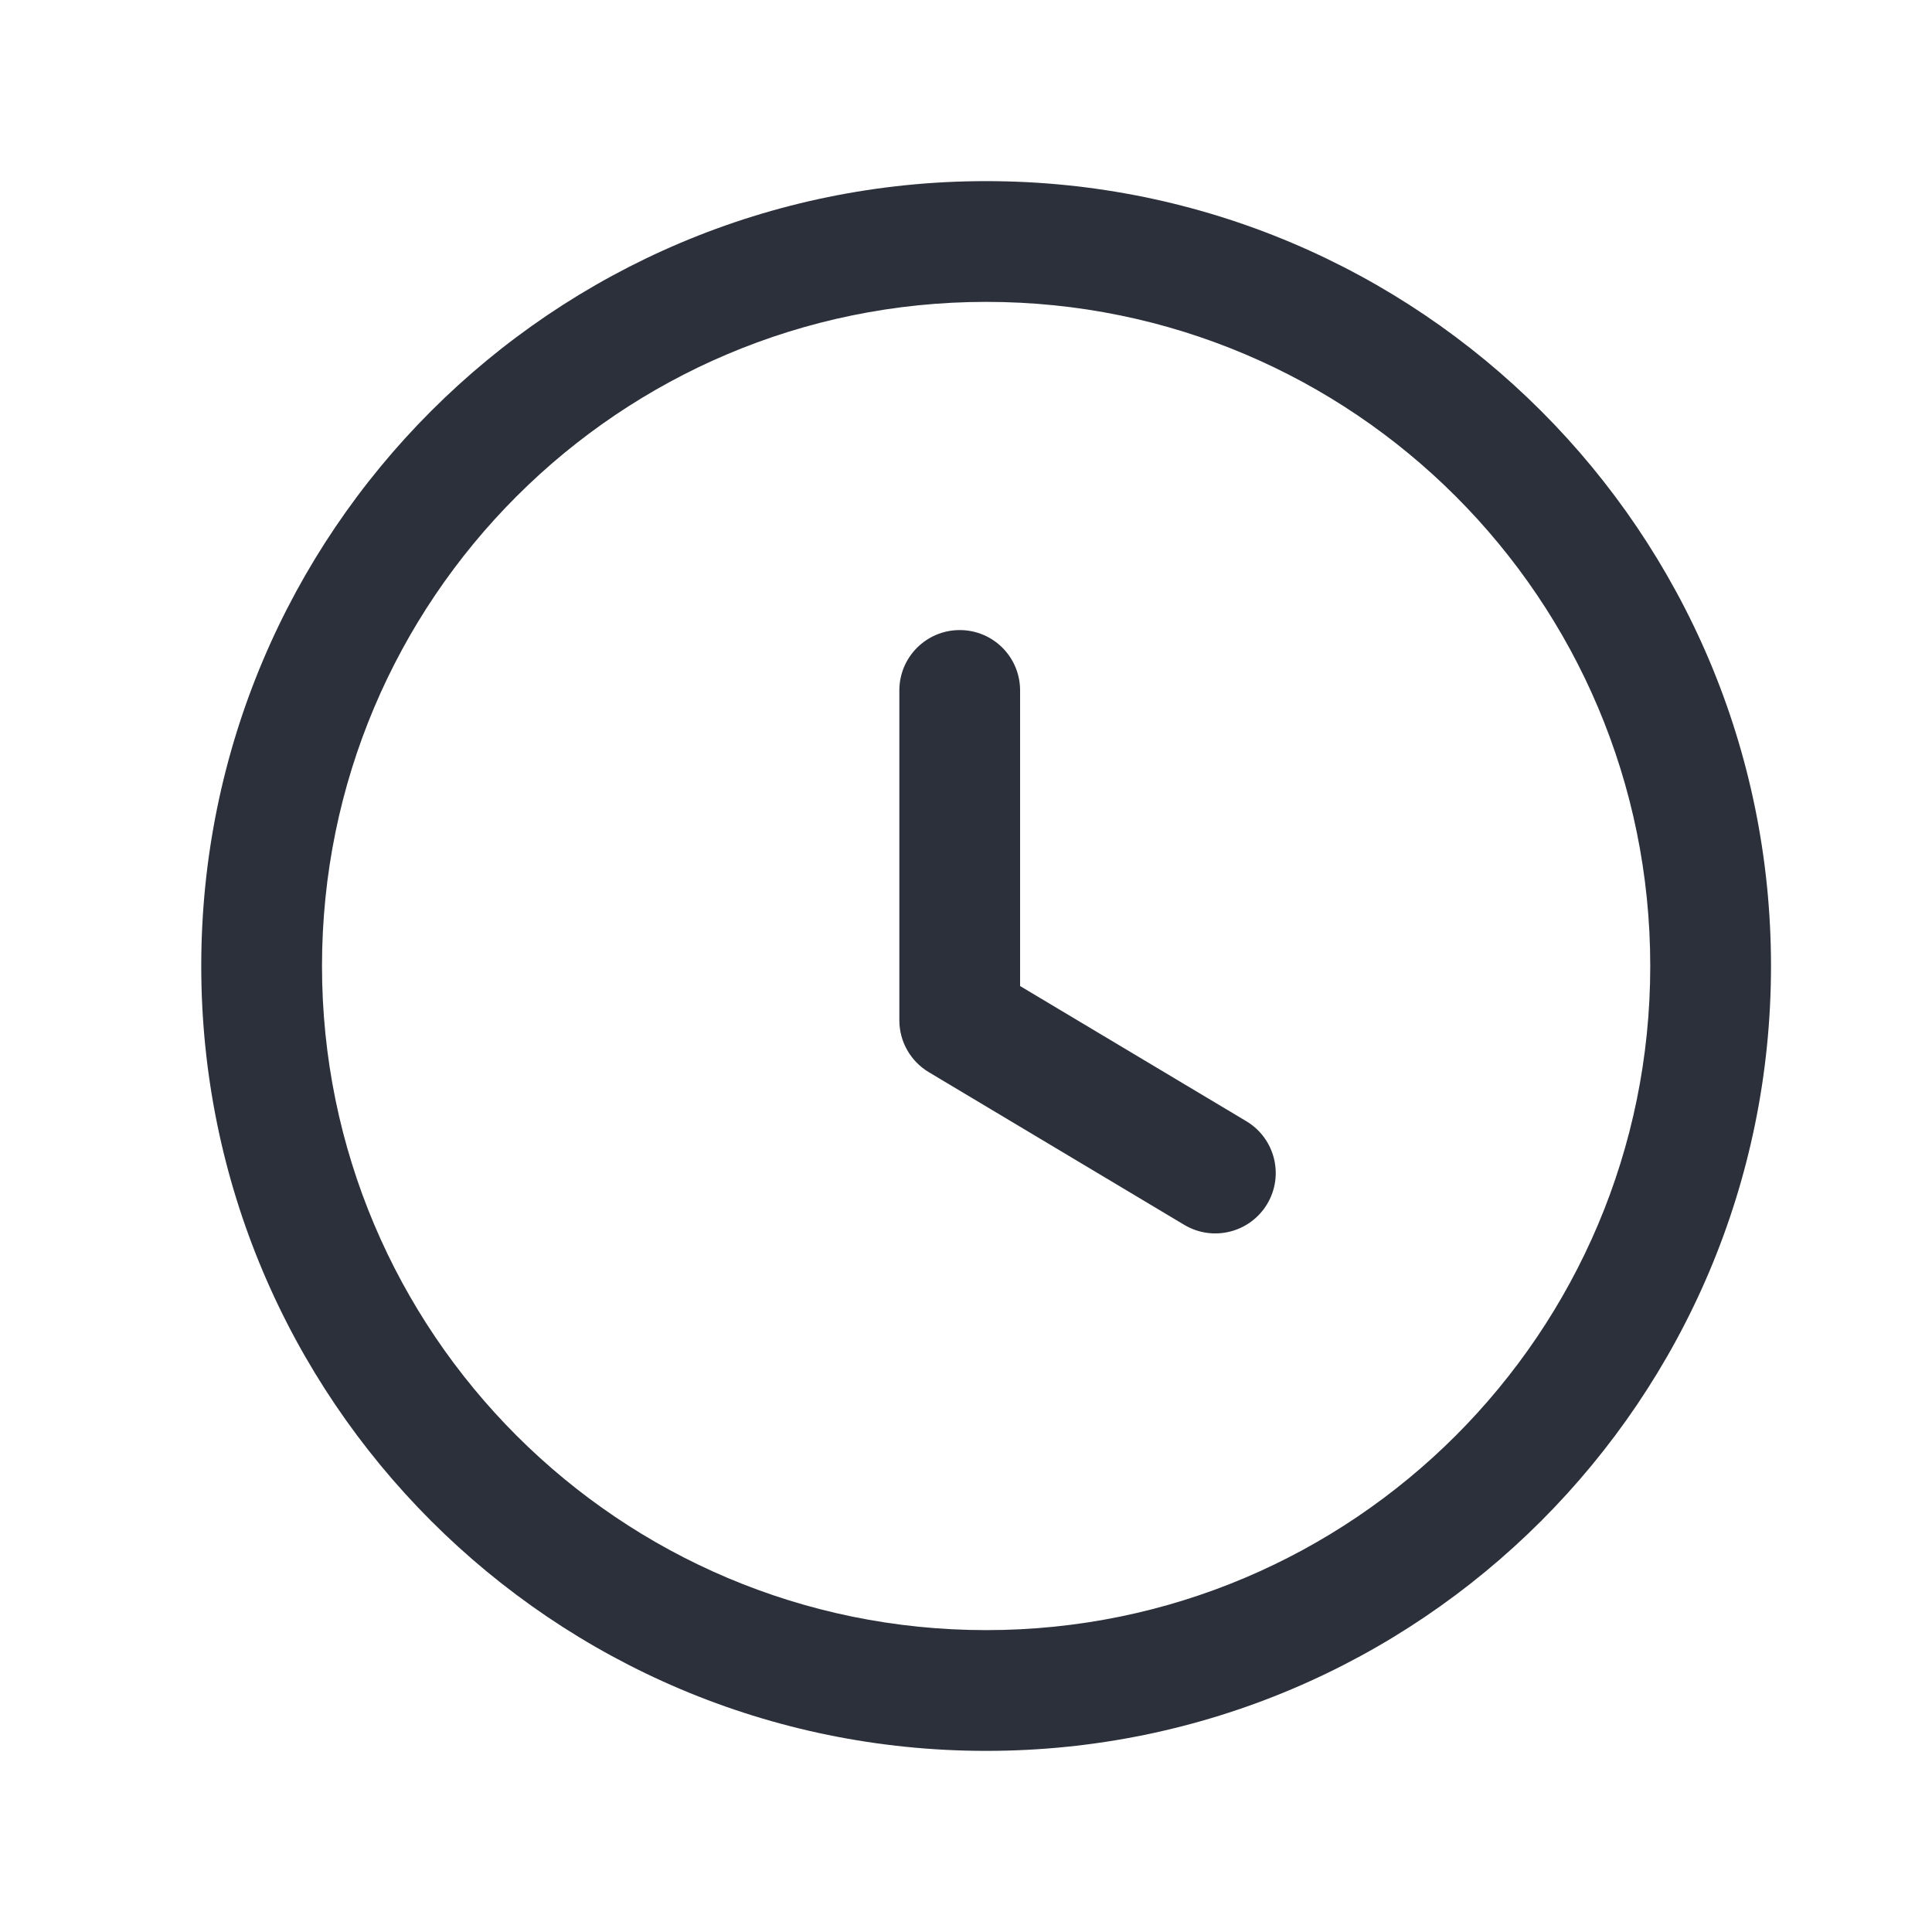
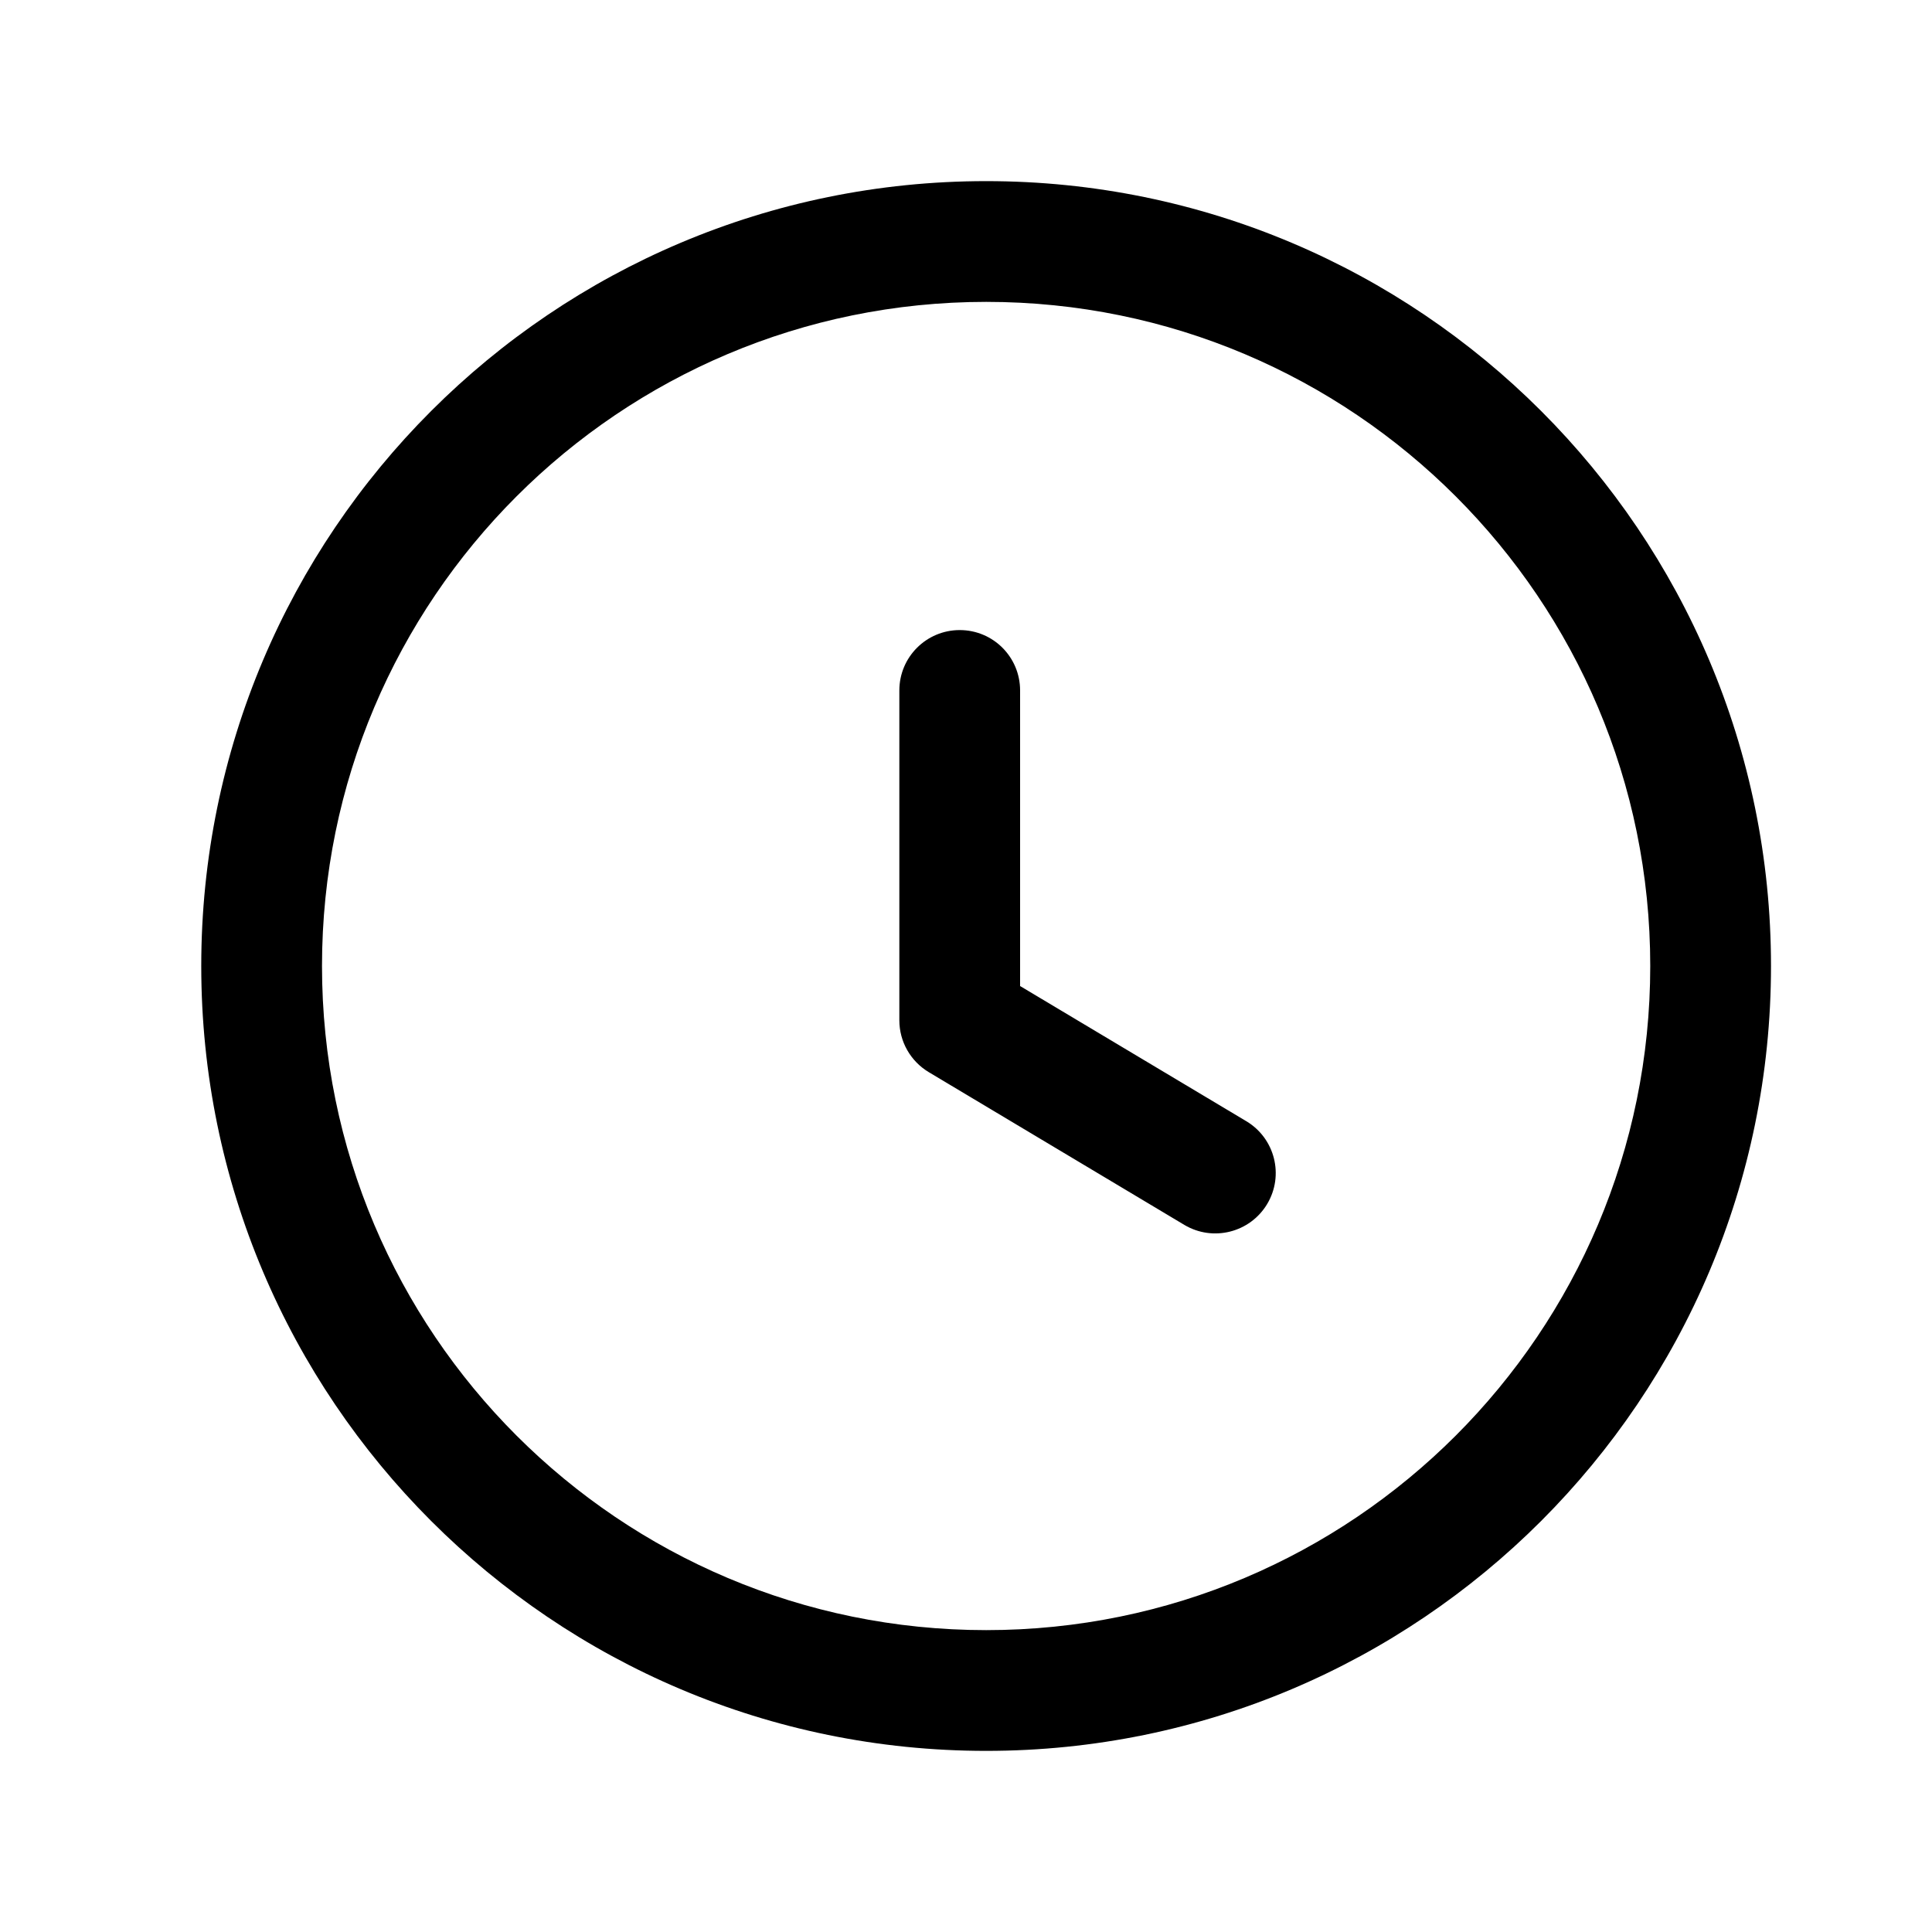
- <svg xmlns="http://www.w3.org/2000/svg" width="24" height="24" viewBox="0 0 24 24" fill="none">
-   <path fill-rule="evenodd" clip-rule="evenodd" d="M12.251 3.75C7.694 3.75 4 7.443 4 12C4 16.556 7.694 20.25 12.251 20.25C16.807 20.25 20.5 16.556 20.5 12C20.5 7.443 16.807 3.75 12.251 3.75ZM2.5 12C2.5 6.615 6.865 2.25 12.251 2.25C17.636 2.25 22 6.615 22 12C22 17.384 17.636 21.75 12.251 21.75C6.865 21.75 2.5 17.384 2.5 12Z" fill="#2B303B" />
-   <path fill-rule="evenodd" clip-rule="evenodd" d="M11.922 7.827C12.337 7.827 12.672 8.162 12.672 8.577V12.249L15.482 13.928C15.838 14.141 15.954 14.601 15.741 14.957C15.528 15.312 15.068 15.428 14.712 15.216L11.538 13.319C11.311 13.183 11.172 12.939 11.172 12.675V8.577C11.172 8.162 11.508 7.827 11.922 7.827Z" fill="#2B303B" />
+ <svg xmlns="http://www.w3.org/2000/svg" width="24" height="24" viewBox="0 0 24 24">
+   <path fill-rule="evenodd" clip-rule="evenodd" d="M12.251 3.75C7.694 3.75 4 7.443 4 12C4 16.556 7.694 20.25 12.251 20.25C16.807 20.25 20.5 16.556 20.5 12C20.5 7.443 16.807 3.75 12.251 3.75ZM2.5 12C2.5 6.615 6.865 2.25 12.251 2.25C17.636 2.25 22 6.615 22 12C22 17.384 17.636 21.75 12.251 21.75C6.865 21.75 2.5 17.384 2.5 12Z" />
+   <path fill-rule="evenodd" clip-rule="evenodd" d="M11.922 7.827C12.337 7.827 12.672 8.162 12.672 8.577V12.249L15.482 13.928C15.838 14.141 15.954 14.601 15.741 14.957C15.528 15.312 15.068 15.428 14.712 15.216L11.538 13.319C11.311 13.183 11.172 12.939 11.172 12.675V8.577C11.172 8.162 11.508 7.827 11.922 7.827Z" />
</svg>
